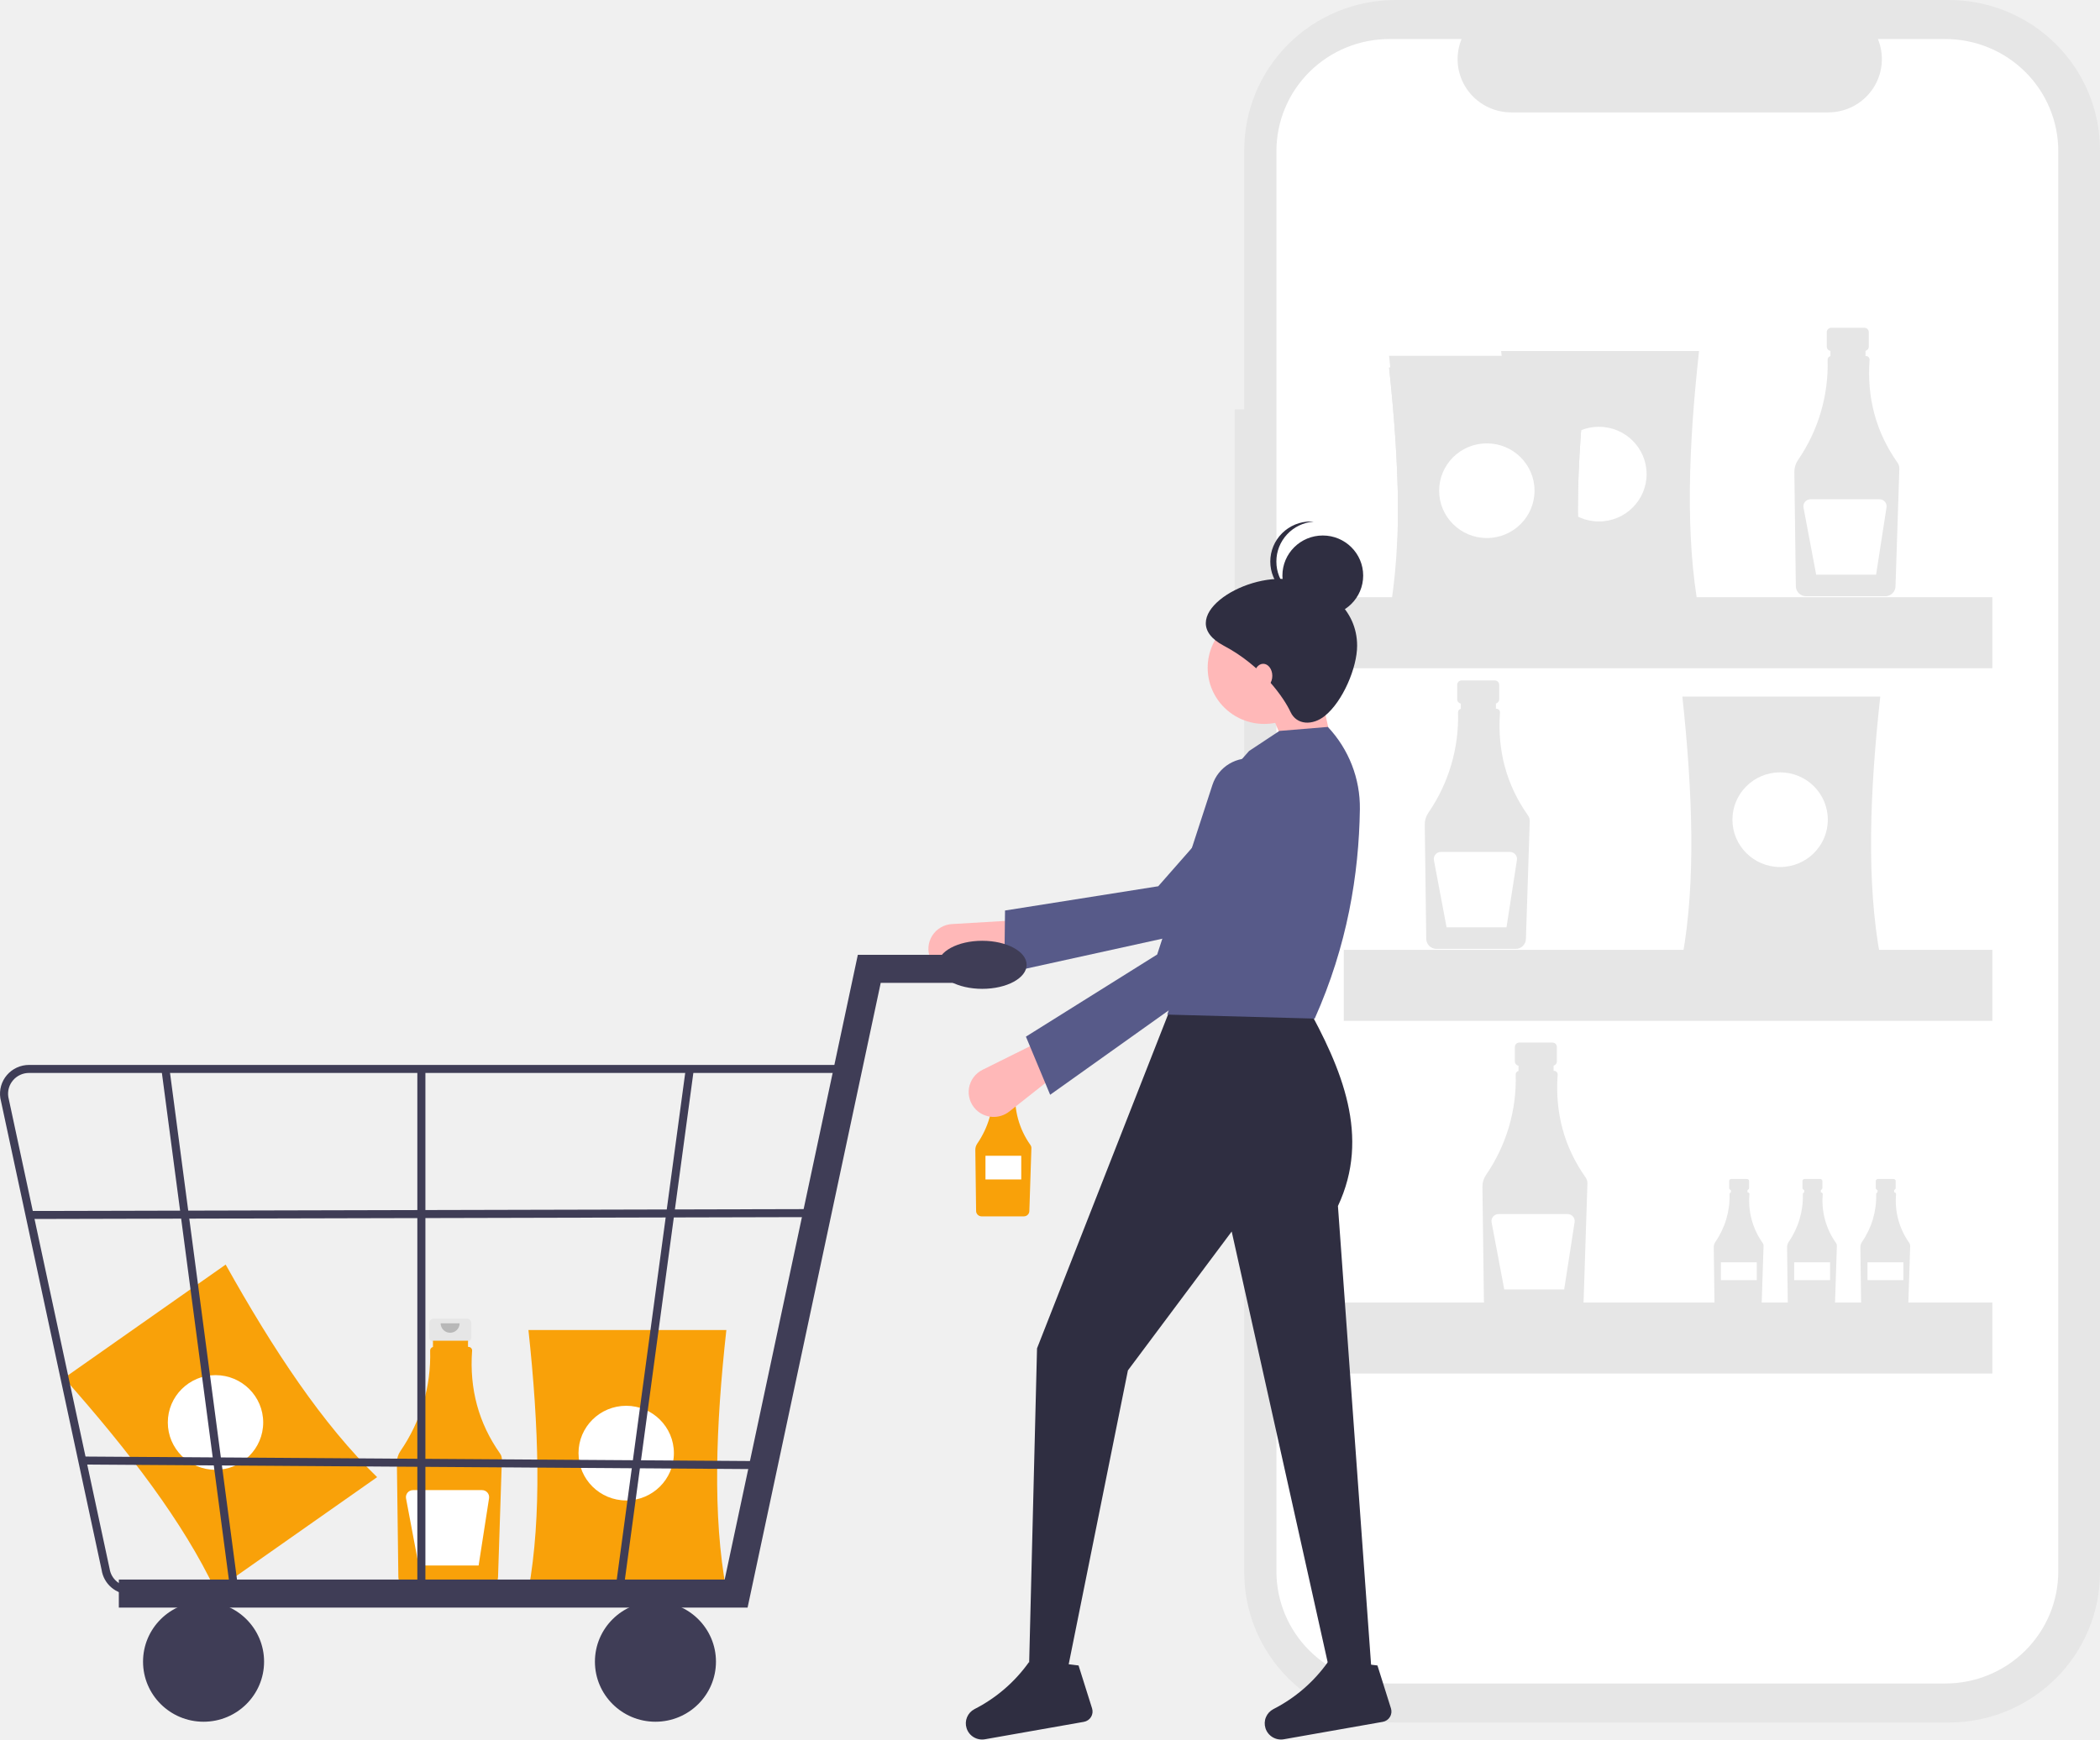
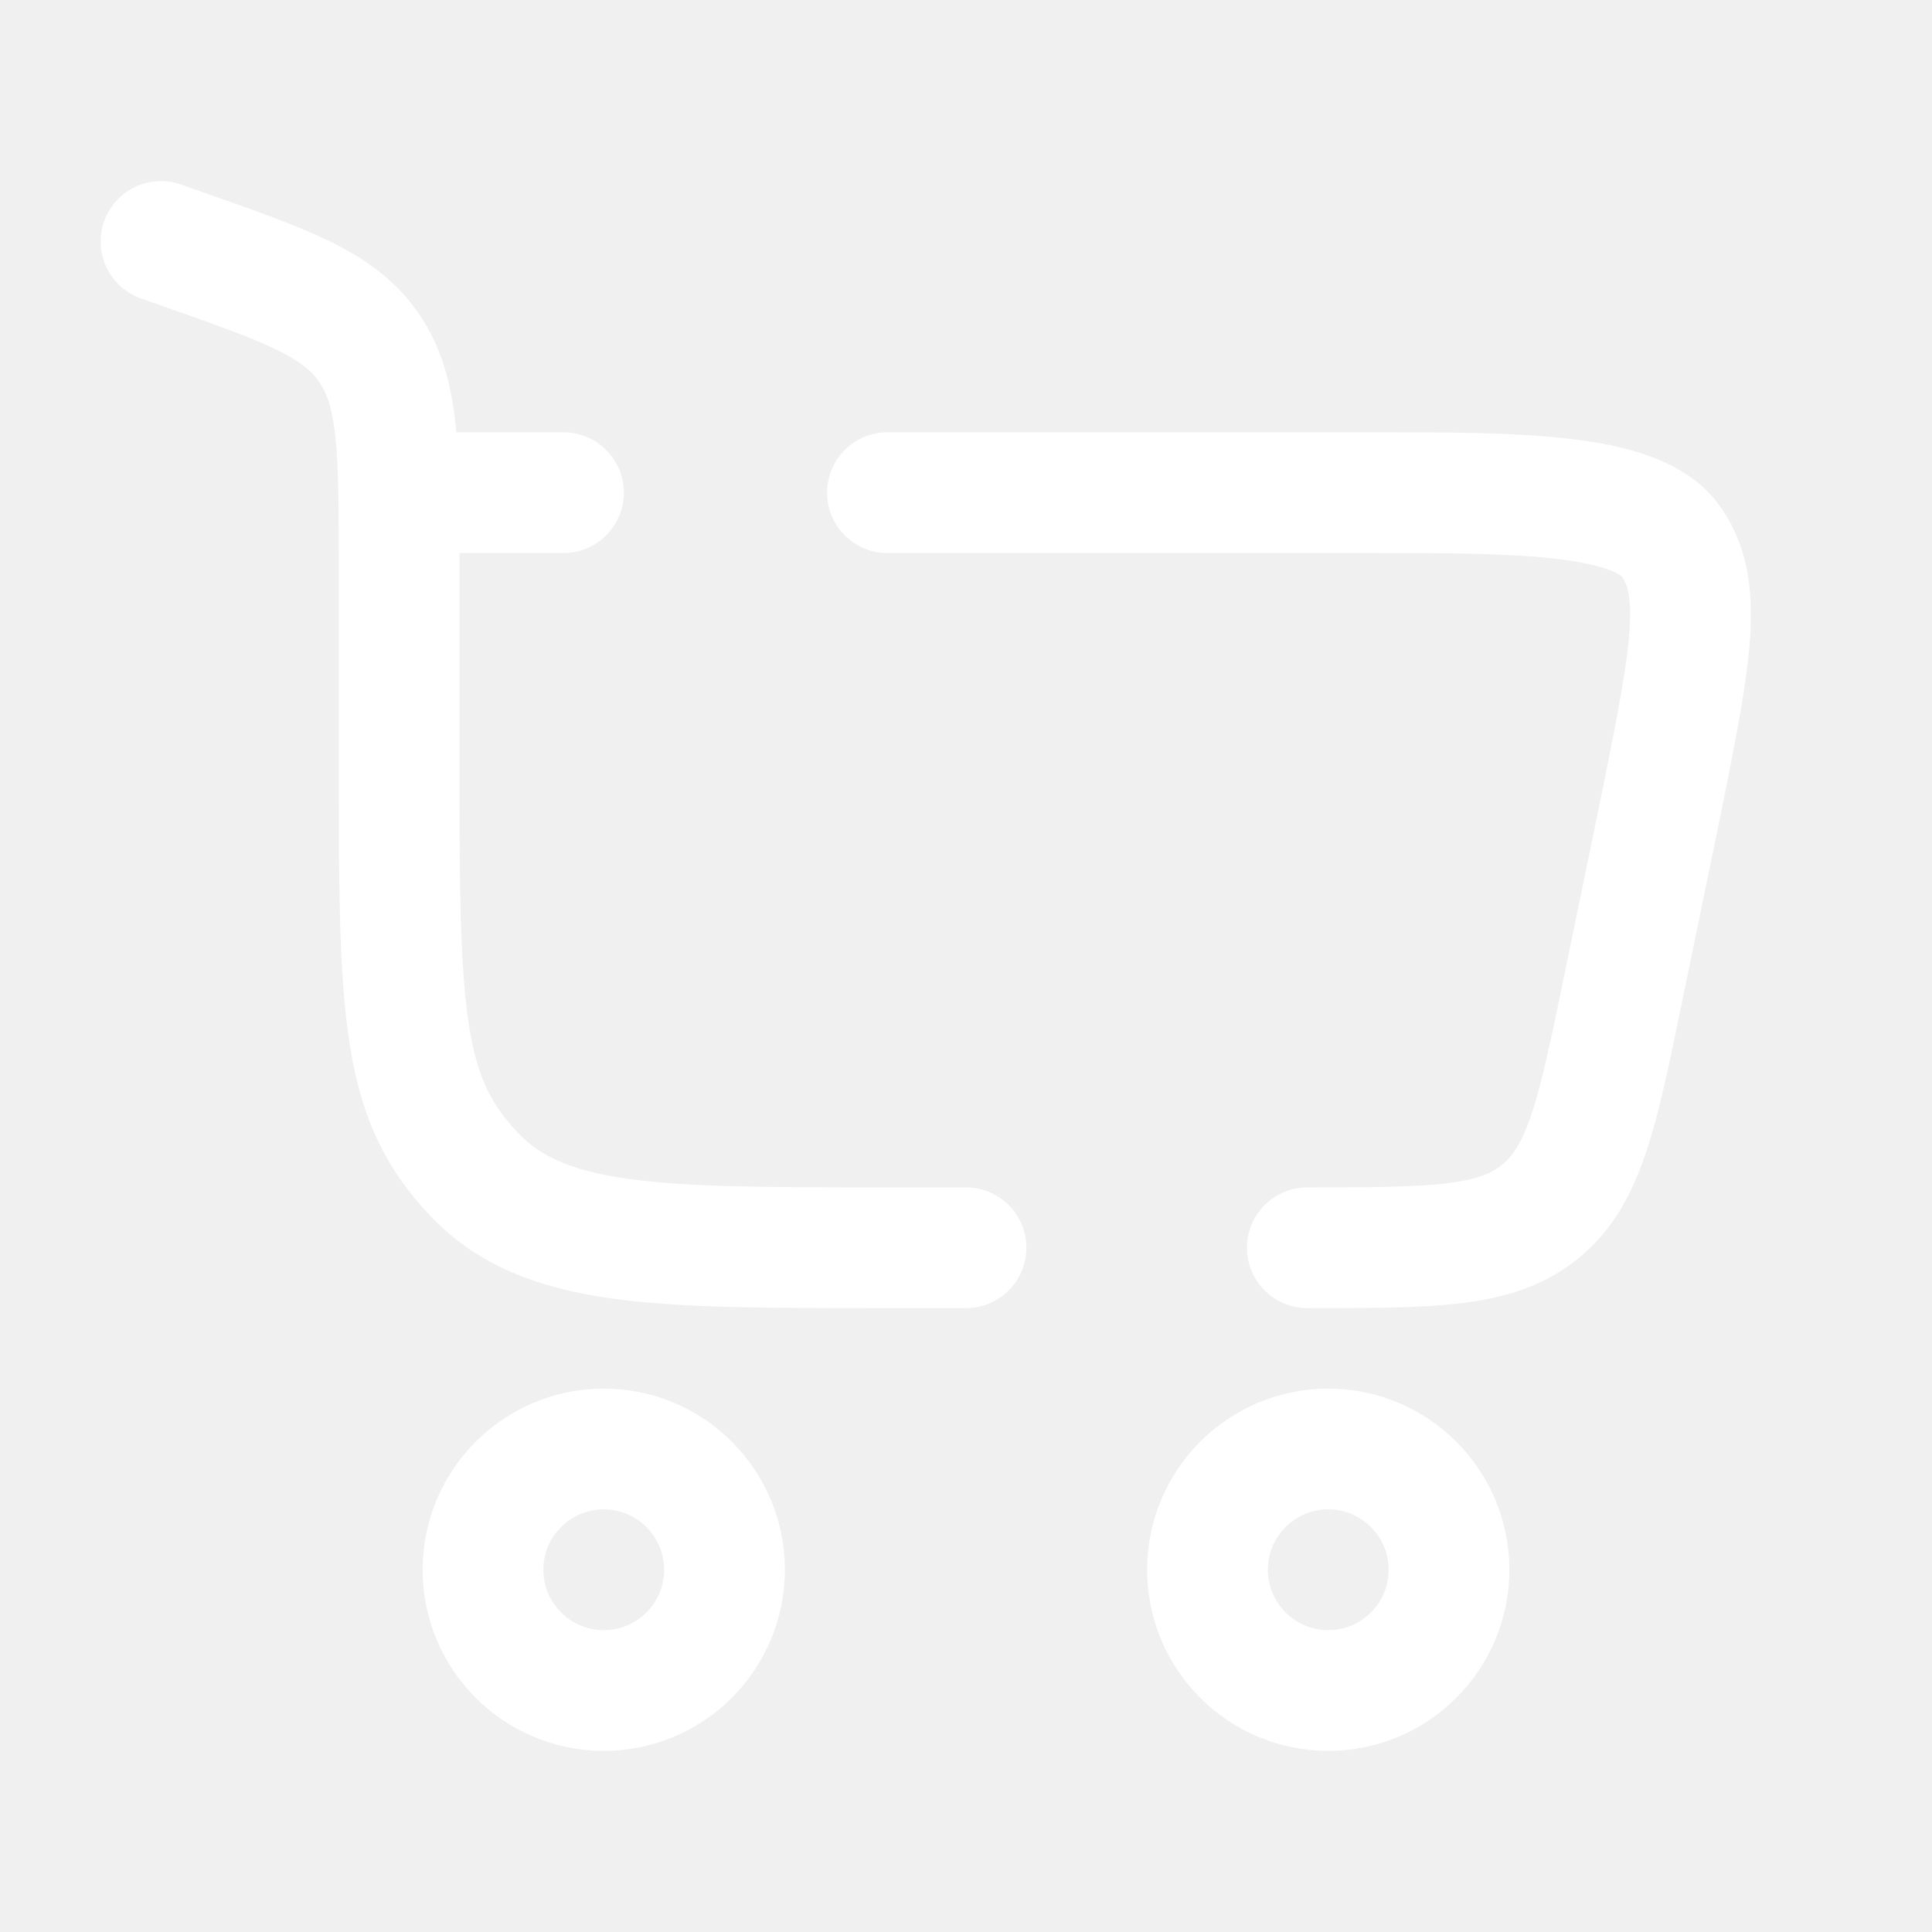
- <svg xmlns="http://www.w3.org/2000/svg" width="245" height="203" viewBox="0 0 245 203" fill="none">
-   <g clip-path="url(#clip0)">
-     <path d="M144.049 47.769H145.161V17.512C145.161 15.212 145.618 12.935 146.504 10.81C147.39 8.686 148.689 6.755 150.327 5.129C151.965 3.503 153.909 2.213 156.049 1.333C158.189 0.453 160.483 -7.1947e-06 162.799 0H227.362C229.679 -7.1947e-06 231.972 0.453 234.112 1.333C236.252 2.213 238.196 3.503 239.834 5.129C241.472 6.755 242.771 8.686 243.657 10.81C244.544 12.935 245 15.212 245 17.512V183.505C245 185.804 244.544 188.082 243.657 190.206C242.771 192.331 241.472 194.261 239.834 195.888C238.196 197.514 236.252 198.804 234.112 199.684C231.972 200.564 229.679 201.017 227.362 201.017H162.799C160.483 201.017 158.189 200.564 156.049 199.684C153.909 198.804 151.965 197.514 150.327 195.888C148.689 194.261 147.39 192.331 146.504 190.206C145.618 188.082 145.161 185.804 145.161 183.505V69.307H144.049V47.769Z" fill="#E6E6E6" />
-     <path d="M162.087 4.556H170.515C170.127 5.499 169.98 6.523 170.084 7.537C170.189 8.55 170.543 9.523 171.115 10.368C171.688 11.214 172.461 11.907 173.367 12.386C174.272 12.865 175.283 13.116 176.309 13.116H213.296C214.323 13.116 215.333 12.865 216.239 12.386C217.144 11.907 217.917 11.214 218.49 10.368C219.062 9.523 219.416 8.55 219.521 7.537C219.626 6.523 219.478 5.499 219.09 4.556H226.962C228.691 4.556 230.404 4.894 232.002 5.551C233.6 6.209 235.052 7.172 236.275 8.386C237.499 9.601 238.469 11.042 239.131 12.629C239.793 14.216 240.133 15.916 240.133 17.634V183.383C240.133 185.1 239.793 186.801 239.131 188.387C238.469 189.974 237.499 191.416 236.275 192.63C235.052 193.845 233.6 194.808 232.002 195.465C230.404 196.122 228.691 196.461 226.962 196.461H162.087C160.358 196.461 158.645 196.122 157.047 195.465C155.449 194.808 153.997 193.845 152.774 192.63C151.551 191.416 150.58 189.974 149.918 188.387C149.256 186.801 148.916 185.1 148.916 183.383V17.634C148.916 15.916 149.256 14.216 149.918 12.629C150.58 11.042 151.551 9.601 152.774 8.386C153.997 7.172 155.449 6.209 157.047 5.551C158.645 4.894 160.358 4.556 162.087 4.556V4.556Z" fill="white" />
-     <path d="M213.638 38.251H217.511C217.647 38.251 217.778 38.305 217.874 38.4C217.971 38.496 218.025 38.626 218.025 38.761V40.449C218.025 40.584 217.971 40.714 217.874 40.809C217.778 40.905 217.647 40.959 217.511 40.959H216.869V43.488H214.28V40.959H213.638C213.501 40.959 213.371 40.905 213.275 40.809C213.178 40.714 213.124 40.584 213.124 40.449V38.761C213.124 38.626 213.178 38.496 213.275 38.4C213.371 38.305 213.501 38.251 213.638 38.251V38.251Z" fill="#E6E6E6" />
-     <path d="M209.758 53.7C212.13 50.254 213.343 46.15 213.222 41.978C213.22 41.881 213.252 41.787 213.311 41.711C213.371 41.636 213.456 41.583 213.55 41.561V40.832H217.641V41.551H217.697C217.809 41.551 217.916 41.596 217.994 41.674C218.073 41.752 218.117 41.858 218.117 41.969C218.117 41.979 218.116 41.989 218.116 41.999C217.793 46.459 218.882 50.46 221.38 53.999C221.524 54.203 221.598 54.447 221.59 54.696L221.142 68.434C221.132 68.74 221.002 69.031 220.781 69.245C220.56 69.458 220.264 69.579 219.955 69.582H210.702C210.39 69.579 210.091 69.456 209.869 69.237C209.647 69.019 209.519 68.724 209.514 68.413L209.341 55.075C209.336 54.585 209.482 54.106 209.758 53.7Z" fill="#E6E6E6" />
-     <path d="M211.223 58.264H219.277C219.396 58.264 219.514 58.289 219.622 58.339C219.73 58.388 219.827 58.46 219.904 58.55C219.982 58.64 220.039 58.745 220.072 58.859C220.104 58.973 220.112 59.093 220.094 59.209L218.877 67.064H211.888L210.41 59.236C210.388 59.117 210.392 58.995 210.422 58.879C210.453 58.762 210.509 58.653 210.586 58.56C210.664 58.468 210.761 58.393 210.871 58.342C210.981 58.29 211.101 58.264 211.223 58.264V58.264Z" fill="white" />
-     <path d="M170.519 79.406H174.392C174.528 79.406 174.659 79.46 174.755 79.555C174.852 79.651 174.906 79.781 174.906 79.916V81.604C174.906 81.739 174.852 81.869 174.755 81.964C174.659 82.06 174.528 82.114 174.392 82.114H173.75V84.643H171.161V82.114H170.519C170.383 82.114 170.252 82.06 170.156 81.964C170.059 81.869 170.005 81.739 170.005 81.604V79.916C170.005 79.781 170.059 79.651 170.156 79.555C170.252 79.46 170.383 79.406 170.519 79.406Z" fill="#E6E6E6" />
-     <path d="M166.639 94.855C169.011 91.408 170.224 87.305 170.104 83.132C170.101 83.036 170.133 82.942 170.193 82.866C170.252 82.79 170.337 82.737 170.431 82.716V81.987H174.522V82.706H174.579C174.634 82.706 174.688 82.717 174.739 82.738C174.79 82.759 174.836 82.79 174.875 82.828C174.914 82.867 174.945 82.913 174.966 82.964C174.987 83.014 174.998 83.068 174.998 83.123C174.998 83.133 174.997 83.143 174.997 83.153C174.674 87.614 175.763 91.614 178.262 95.154C178.405 95.357 178.479 95.602 178.471 95.85L178.024 109.588C178.013 109.895 177.883 110.185 177.662 110.399C177.441 110.613 177.145 110.734 176.836 110.736H167.583C167.271 110.734 166.972 110.61 166.75 110.392C166.528 110.174 166.4 109.878 166.395 109.568L166.222 96.229C166.217 95.74 166.363 95.26 166.639 94.855V94.855Z" fill="#E6E6E6" />
-     <path d="M168.104 99.418H176.158C176.277 99.418 176.395 99.444 176.503 99.493C176.612 99.543 176.708 99.615 176.785 99.705C176.863 99.794 176.92 99.9 176.953 100.014C176.986 100.128 176.993 100.247 176.975 100.364L175.758 108.219H168.769L167.291 100.391C167.269 100.272 167.273 100.15 167.303 100.033C167.334 99.916 167.39 99.808 167.468 99.715C167.545 99.622 167.642 99.547 167.752 99.496C167.862 99.445 167.982 99.418 168.104 99.418H168.104Z" fill="white" />
-     <path d="M219.083 137.586H220.921C220.985 137.586 221.047 137.612 221.093 137.657C221.139 137.703 221.164 137.764 221.164 137.828V138.629C221.164 138.693 221.139 138.755 221.093 138.8C221.047 138.845 220.985 138.871 220.921 138.871H220.616V140.071H219.388V138.871H219.083C219.019 138.871 218.957 138.845 218.911 138.8C218.865 138.755 218.84 138.693 218.84 138.629V137.828C218.84 137.764 218.865 137.703 218.911 137.657C218.957 137.612 219.019 137.586 219.083 137.586Z" fill="#E6E6E6" />
-     <path d="M217.243 144.915C218.368 143.28 218.943 141.333 218.886 139.354C218.885 139.308 218.9 139.264 218.928 139.228C218.957 139.192 218.997 139.167 219.042 139.157V138.811H220.982V139.152H221.009C221.035 139.152 221.061 139.157 221.085 139.167C221.109 139.177 221.131 139.191 221.15 139.21C221.168 139.228 221.183 139.25 221.193 139.274C221.203 139.298 221.208 139.324 221.208 139.35C221.208 139.354 221.208 139.359 221.207 139.364C221.028 141.384 221.577 143.401 222.756 145.056C222.824 145.153 222.859 145.269 222.855 145.387L222.643 151.903C222.638 152.049 222.576 152.186 222.472 152.288C222.367 152.389 222.226 152.447 222.08 152.448H217.691C217.542 152.447 217.401 152.388 217.295 152.285C217.19 152.181 217.13 152.041 217.127 151.894L217.045 145.567C217.043 145.334 217.112 145.107 217.243 144.915V144.915Z" fill="#E6E6E6" />
-     <path d="M217.875 147.31H222.062V149.389H217.875V147.31Z" fill="white" />
-     <path d="M210.53 137.586H212.368C212.432 137.586 212.494 137.612 212.54 137.657C212.586 137.703 212.611 137.764 212.611 137.828V138.629C212.611 138.693 212.586 138.755 212.54 138.8C212.494 138.845 212.432 138.871 212.368 138.871H212.063V140.071H210.835V138.871H210.53C210.466 138.871 210.404 138.845 210.358 138.8C210.312 138.755 210.287 138.693 210.287 138.629V137.828C210.287 137.764 210.312 137.703 210.358 137.657C210.404 137.612 210.466 137.586 210.53 137.586Z" fill="#E6E6E6" />
-     <path d="M208.69 144.915C209.815 143.28 210.39 141.333 210.333 139.354C210.332 139.308 210.347 139.264 210.376 139.228C210.404 139.192 210.444 139.167 210.489 139.157V138.811H212.429V139.152H212.456C212.482 139.152 212.508 139.157 212.532 139.167C212.556 139.177 212.578 139.191 212.597 139.21C212.615 139.228 212.63 139.25 212.64 139.274C212.65 139.298 212.655 139.324 212.655 139.35C212.655 139.354 212.655 139.359 212.654 139.364C212.475 141.384 213.024 143.401 214.203 145.056C214.271 145.153 214.306 145.269 214.302 145.387L214.09 151.903C214.085 152.049 214.024 152.186 213.919 152.288C213.814 152.389 213.673 152.447 213.527 152.448H209.138C208.99 152.447 208.848 152.388 208.742 152.285C208.637 152.181 208.577 152.041 208.574 151.894L208.492 145.567C208.49 145.334 208.559 145.107 208.69 144.915Z" fill="#E6E6E6" />
-     <path d="M209.322 147.31H213.51V149.389H209.322V147.31Z" fill="white" />
-     <path d="M201.977 137.586H203.815C203.879 137.586 203.941 137.612 203.987 137.657C204.033 137.703 204.058 137.764 204.058 137.828V138.629C204.058 138.693 204.033 138.755 203.987 138.8C203.941 138.845 203.879 138.871 203.815 138.871H203.51V140.071H202.282V138.871H201.977C201.913 138.871 201.851 138.845 201.805 138.8C201.759 138.755 201.734 138.693 201.734 138.629V137.828C201.734 137.764 201.759 137.703 201.805 137.657C201.851 137.612 201.913 137.586 201.977 137.586Z" fill="#E6E6E6" />
-     <path d="M200.137 144.915C201.262 143.28 201.838 141.333 201.78 139.354C201.779 139.308 201.794 139.264 201.823 139.228C201.851 139.192 201.891 139.167 201.936 139.157V138.811H203.876V139.152H203.903C203.929 139.152 203.955 139.157 203.979 139.167C204.003 139.177 204.025 139.191 204.044 139.21C204.062 139.228 204.077 139.25 204.087 139.274C204.097 139.298 204.102 139.324 204.102 139.35C204.102 139.354 204.102 139.359 204.101 139.364C203.922 141.384 204.471 143.401 205.65 145.056C205.718 145.153 205.753 145.269 205.749 145.387L205.537 151.903C205.532 152.049 205.471 152.186 205.366 152.288C205.261 152.389 205.12 152.447 204.974 152.448H200.585C200.437 152.447 200.295 152.388 200.19 152.285C200.084 152.181 200.024 152.041 200.021 151.894L199.939 145.567C199.937 145.334 200.006 145.107 200.137 144.915Z" fill="#E6E6E6" />
-     <path d="M200.769 147.31H204.957V149.389H200.769V147.31Z" fill="white" />
-     <path d="M177.248 121.665H181.121C181.189 121.665 181.255 121.679 181.318 121.704C181.38 121.73 181.437 121.767 181.484 121.815C181.532 121.862 181.57 121.918 181.596 121.98C181.621 122.042 181.635 122.108 181.635 122.175V123.863C181.635 123.999 181.581 124.128 181.484 124.224C181.388 124.319 181.257 124.373 181.121 124.373H180.479V126.902H177.89V124.373H177.248C177.112 124.373 176.981 124.319 176.885 124.224C176.788 124.128 176.734 123.999 176.734 123.863V122.175C176.734 122.108 176.748 122.042 176.773 121.98C176.799 121.918 176.837 121.862 176.885 121.815C176.932 121.767 176.989 121.73 177.051 121.704C177.114 121.679 177.18 121.665 177.248 121.665V121.665Z" fill="#E6E6E6" />
-     <path d="M173.368 137.114C175.74 133.668 176.953 129.564 176.833 125.392C176.83 125.295 176.862 125.201 176.922 125.125C176.981 125.05 177.066 124.997 177.16 124.975V124.246H181.251V124.965H181.308C181.363 124.965 181.417 124.976 181.468 124.997C181.519 125.018 181.565 125.049 181.604 125.088C181.643 125.127 181.674 125.173 181.695 125.223C181.716 125.274 181.727 125.328 181.727 125.383C181.727 125.393 181.727 125.403 181.726 125.413C181.403 129.874 182.492 133.874 184.991 137.413C185.134 137.617 185.208 137.861 185.2 138.11L184.753 151.848C184.742 152.154 184.612 152.445 184.391 152.659C184.17 152.872 183.874 152.993 183.565 152.996H174.312C174 152.993 173.701 152.87 173.479 152.651C173.257 152.433 173.13 152.138 173.124 151.828L172.951 138.489C172.946 137.999 173.092 137.52 173.368 137.114Z" fill="#E6E6E6" />
-     <path d="M174.833 141.678H182.887C183.006 141.678 183.124 141.703 183.232 141.753C183.341 141.802 183.437 141.874 183.514 141.964C183.592 142.054 183.649 142.16 183.682 142.273C183.715 142.387 183.722 142.507 183.704 142.624L182.487 150.478H175.498L174.02 142.65C173.998 142.532 174.002 142.41 174.032 142.293C174.063 142.176 174.119 142.067 174.197 141.975C174.274 141.882 174.371 141.807 174.481 141.756C174.591 141.704 174.711 141.678 174.833 141.678V141.678Z" fill="white" />
-     <path d="M175.133 71.35H198.223C196.608 62.684 196.98 52.221 198.223 40.967H175.133C176.343 52.221 176.705 62.684 175.133 71.35Z" fill="#E6E6E6" />
-     <path d="M186.539 60.854C183.466 60.854 180.975 58.381 180.975 55.33C180.975 52.279 183.466 49.806 186.539 49.806C189.612 49.806 192.103 52.279 192.103 55.33C192.103 58.381 189.612 60.854 186.539 60.854Z" fill="white" />
-     <path d="M196.275 111.676H219.365C217.751 103.011 218.122 92.547 219.365 81.293H196.275C197.485 92.547 197.847 103.011 196.275 111.676Z" fill="#E6E6E6" />
-     <path d="M207.681 101.18C204.608 101.18 202.117 98.707 202.117 95.656C202.117 92.605 204.608 90.132 207.681 90.132C210.754 90.132 213.245 92.605 213.245 95.656C213.245 98.707 210.754 101.18 207.681 101.18Z" fill="white" />
-     <path d="M162.058 73.284H185.148C183.534 64.618 183.905 54.154 185.148 42.901H162.058C163.268 54.154 163.63 64.618 162.058 73.284Z" fill="#E6E6E6" />
-     <path d="M173.464 62.788C170.391 62.788 167.9 60.315 167.9 57.264C167.9 54.213 170.391 51.74 173.464 51.74C176.537 51.74 179.028 54.213 179.028 57.264C179.028 60.315 176.537 62.788 173.464 62.788Z" fill="white" />
-     <path d="M162.058 71.903H185.148C183.534 63.237 183.905 52.773 185.148 41.52H162.058C163.268 52.773 163.63 63.237 162.058 71.903Z" fill="#E6E6E6" />
-     <path d="M173.464 61.407C170.391 61.407 167.9 58.933 167.9 55.883C167.9 52.832 170.391 50.358 173.464 50.358C176.537 50.358 179.028 52.832 179.028 55.883C179.028 58.933 176.537 61.407 173.464 61.407Z" fill="white" />
-     <path d="M162.058 73.284H185.148C183.534 64.618 183.905 54.154 185.148 42.901H162.058C163.268 54.154 163.63 64.618 162.058 73.284Z" fill="#E6E6E6" />
-     <path d="M173.464 62.788C170.391 62.788 167.9 60.315 167.9 57.264C167.9 54.213 170.391 51.74 173.464 51.74C176.537 51.74 179.028 54.213 179.028 57.264C179.028 60.315 176.537 62.788 173.464 62.788Z" fill="white" />
-     <path d="M156.773 69.693H232.44V77.979H156.773V69.693Z" fill="#E6E6E6" />
-     <path d="M156.773 110.848H232.44V119.134H156.773V110.848Z" fill="#E6E6E6" />
-     <path d="M156.773 152.002H232.44V160.288H156.773V152.002Z" fill="#E6E6E6" />
-     <path d="M25.147 185.619L43.998 172.381C37.64 166.231 31.858 157.475 26.328 147.575L7.477 160.814C15.009 169.307 21.39 177.643 25.147 185.619Z" fill="#F9A109" />
-     <path d="M25.142 171.525C22.069 171.525 19.578 169.051 19.578 166.001C19.578 162.95 22.069 160.476 25.142 160.476C28.215 160.476 30.706 162.95 30.706 166.001C30.706 169.051 28.215 171.525 25.142 171.525Z" fill="white" />
-     <path d="M116.082 125.21H118.151C118.224 125.21 118.294 125.239 118.345 125.29C118.397 125.341 118.425 125.411 118.425 125.483V126.385C118.425 126.42 118.418 126.456 118.405 126.489C118.391 126.522 118.371 126.552 118.345 126.577C118.32 126.602 118.289 126.623 118.256 126.636C118.223 126.65 118.187 126.657 118.151 126.657H117.808V128.008H116.425V126.657H116.082C116.009 126.657 115.939 126.628 115.888 126.577C115.836 126.526 115.807 126.457 115.807 126.385V125.483C115.807 125.411 115.836 125.341 115.888 125.29C115.939 125.239 116.009 125.21 116.082 125.21V125.21Z" fill="#E6E6E6" />
-     <path d="M114.009 133.463C115.277 131.622 115.924 129.43 115.86 127.201C115.859 127.15 115.876 127.099 115.908 127.059C115.94 127.018 115.985 126.99 116.035 126.979V126.589H118.221V126.973H118.251C118.28 126.973 118.309 126.979 118.337 126.99C118.364 127.002 118.388 127.018 118.409 127.039C118.43 127.059 118.446 127.084 118.458 127.111C118.469 127.138 118.475 127.167 118.475 127.196C118.475 127.202 118.474 127.207 118.474 127.212C118.272 129.487 118.89 131.759 120.218 133.623C120.295 133.732 120.334 133.862 120.33 133.995L120.091 141.334C120.085 141.498 120.016 141.653 119.898 141.767C119.78 141.882 119.622 141.946 119.457 141.948H114.514C114.347 141.946 114.187 141.88 114.068 141.764C113.95 141.647 113.882 141.489 113.879 141.324L113.787 134.198C113.784 133.936 113.862 133.68 114.009 133.463V133.463Z" fill="#F9A109" />
-     <path opacity="0.2" d="M116.513 125.504C116.513 125.66 116.576 125.809 116.687 125.92C116.798 126.03 116.948 126.092 117.105 126.092C117.262 126.092 117.413 126.03 117.524 125.92C117.635 125.809 117.697 125.66 117.697 125.504" fill="black" />
-     <path d="M114.972 134.877H119.145V137.64H114.972V134.877Z" fill="white" />
-     <path d="M50.6 153.881H54.473C54.609 153.881 54.74 153.935 54.836 154.031C54.932 154.126 54.987 154.256 54.987 154.391V156.079C54.987 156.215 54.932 156.344 54.836 156.44C54.74 156.536 54.609 156.589 54.473 156.589H53.831V159.119H51.242V156.589H50.6C50.463 156.589 50.333 156.536 50.236 156.44C50.14 156.344 50.086 156.215 50.086 156.079V154.391C50.086 154.256 50.14 154.126 50.236 154.031C50.333 153.935 50.463 153.881 50.6 153.881V153.881Z" fill="#E6E6E6" />
-     <path d="M46.72 169.331C49.092 165.884 50.305 161.781 50.184 157.608C50.182 157.512 50.214 157.417 50.273 157.342C50.333 157.266 50.417 157.213 50.512 157.192V156.462H54.603V157.182H54.659C54.715 157.182 54.769 157.192 54.82 157.213C54.871 157.234 54.917 157.265 54.956 157.304C54.995 157.343 55.026 157.389 55.047 157.439C55.068 157.49 55.079 157.544 55.079 157.599C55.079 157.609 55.078 157.619 55.078 157.629C54.755 162.09 55.843 166.09 58.342 169.63C58.486 169.833 58.56 170.077 58.552 170.326L58.104 184.064C58.094 184.37 57.964 184.661 57.743 184.875C57.522 185.089 57.226 185.209 56.917 185.212H47.664C47.352 185.209 47.053 185.086 46.831 184.868C46.609 184.649 46.481 184.354 46.475 184.044L46.303 170.705C46.298 170.215 46.443 169.736 46.72 169.331V169.331Z" fill="#F9A109" />
-     <path opacity="0.2" d="M51.407 154.431C51.407 154.723 51.524 155.003 51.732 155.209C51.939 155.416 52.221 155.531 52.515 155.531C52.809 155.531 53.091 155.416 53.298 155.209C53.506 155.003 53.623 154.723 53.623 154.431" fill="black" />
-     <path d="M48.184 173.894H56.239C56.358 173.894 56.476 173.919 56.584 173.969C56.692 174.018 56.788 174.09 56.866 174.18C56.944 174.27 57.001 174.376 57.034 174.489C57.066 174.603 57.074 174.723 57.056 174.84L55.839 182.694H48.85L47.372 174.866C47.349 174.748 47.354 174.626 47.384 174.509C47.415 174.392 47.471 174.283 47.548 174.191C47.626 174.098 47.723 174.023 47.833 173.972C47.943 173.92 48.063 173.894 48.184 173.894V173.894Z" fill="white" />
-     <path d="M61.651 185.597H84.741C83.126 176.932 83.498 166.468 84.741 155.215H61.651C62.861 166.468 63.222 176.932 61.651 185.597Z" fill="#F9A109" />
-     <path d="M73.057 175.101C69.984 175.101 67.493 172.628 67.493 169.577C67.493 166.526 69.984 164.053 73.057 164.053C76.129 164.053 78.621 166.526 78.621 169.577C78.621 172.628 76.129 175.101 73.057 175.101Z" fill="white" />
-     <path d="M156.093 89.979L150.909 89.511L147.611 81.557L153.501 78.282L156.093 89.979Z" fill="#FFB8B8" />
-     <path d="M108.523 111.814C108.35 111.387 108.283 110.926 108.325 110.468C108.368 110.01 108.519 109.568 108.767 109.18C109.015 108.792 109.352 108.467 109.751 108.234C110.15 108 110.599 107.864 111.061 107.837L119.109 107.361L120.294 111.273L112.009 113.532C111.317 113.721 110.579 113.65 109.936 113.333C109.293 113.016 108.79 112.475 108.523 111.814V111.814Z" fill="#FFB8B8" />
-     <path d="M117.164 113.598L117.253 106.256L135.129 103.424L148.901 87.742C149.618 86.926 150.608 86.396 151.688 86.249C152.768 86.103 153.865 86.35 154.776 86.945C155.328 87.305 155.793 87.781 156.138 88.339C156.484 88.897 156.702 89.525 156.777 90.176C156.852 90.827 156.782 91.486 156.572 92.108C156.362 92.729 156.017 93.297 155.561 93.772L144.2 107.654L117.164 113.598Z" fill="#575A89" />
-     <path d="M160.098 196.184H155.386L143.698 143.716L131.589 159.925L124.521 195.014H120.045L120.987 157.351L136.773 117.115H152.323C156.573 124.751 159.906 132.622 156.093 140.742L160.098 196.184Z" fill="#2F2E41" />
-     <path d="M127.41 199.371C127.462 199.536 127.478 199.711 127.457 199.883C127.435 200.055 127.378 200.221 127.287 200.369C127.196 200.517 127.075 200.645 126.93 200.743C126.786 200.84 126.623 200.907 126.451 200.937L114.92 202.969C114.464 203.052 113.994 202.966 113.598 202.728C113.201 202.49 112.906 202.117 112.768 201.678V201.678C112.633 201.258 112.652 200.805 112.821 200.398C112.989 199.991 113.297 199.656 113.69 199.452C116.225 198.159 118.407 196.276 120.049 193.963C121.316 195.134 122.733 195.024 124.237 194.161L125.832 194.359L127.41 199.371Z" fill="#2F2E41" />
-     <path d="M162.28 199.371C162.332 199.536 162.348 199.711 162.327 199.883C162.306 200.055 162.248 200.221 162.157 200.369C162.066 200.517 161.945 200.645 161.801 200.743C161.657 200.84 161.493 200.907 161.321 200.937L149.79 202.969C149.335 203.052 148.864 202.966 148.468 202.728C148.071 202.49 147.776 202.117 147.638 201.678V201.678C147.504 201.258 147.522 200.805 147.691 200.398C147.86 199.991 148.167 199.656 148.56 199.452C151.096 198.159 153.278 196.276 154.919 193.963C156.187 195.134 157.603 195.024 159.107 194.161L160.703 194.359L162.28 199.371Z" fill="#2F2E41" />
-     <path d="M147.493 84.481C143.85 84.481 140.896 81.549 140.896 77.931C140.896 74.314 143.85 71.381 147.493 71.381C151.137 71.381 154.09 74.314 154.09 77.931C154.09 81.549 151.137 84.481 147.493 84.481Z" fill="#FFB8B8" />
-     <path d="M153.383 118.869L136.184 118.402L141.235 102.617C138.096 97.621 141.255 92.63 145.726 87.639L149.26 85.3L154.915 84.832C157.363 87.433 158.703 90.874 158.653 94.434C158.541 102.057 157.182 110.355 153.383 118.869Z" fill="#575A89" />
-     <path d="M113.867 129.494C113.539 129.169 113.294 128.771 113.152 128.334C113.009 127.896 112.974 127.431 113.048 126.977C113.122 126.523 113.304 126.094 113.578 125.723C113.852 125.353 114.211 125.052 114.625 124.846L121.836 121.265L124.475 124.399L117.753 129.712C117.192 130.156 116.485 130.379 115.768 130.339C115.051 130.299 114.374 129.998 113.867 129.494V129.494Z" fill="#FFB8B8" />
-     <path d="M122.519 127.759L119.691 120.975L135.004 111.389L141.452 91.592C141.788 90.562 142.488 89.688 143.423 89.131C144.358 88.574 145.464 88.373 146.537 88.564V88.564C147.187 88.68 147.803 88.936 148.342 89.314C148.882 89.692 149.33 90.183 149.657 90.753C149.984 91.322 150.181 91.956 150.234 92.609C150.287 93.263 150.195 93.92 149.964 94.534L145.019 111.735L122.519 127.759Z" fill="#575A89" />
-     <path d="M158.331 75.358C158.331 77.907 156.664 81.854 154.561 83.546C153.147 84.684 151.277 84.636 150.556 83.078C149.817 81.479 147.267 77.722 142.781 75.358C136.8 72.207 144.902 66.816 150.556 67.638C154.805 68.256 158.331 71.094 158.331 75.358Z" fill="#2F2E41" />
-     <path d="M154.326 71.849C151.723 71.849 149.614 69.754 149.614 67.17C149.614 64.586 151.723 62.492 154.326 62.492C156.928 62.492 159.038 64.586 159.038 67.17C159.038 69.754 156.928 71.849 154.326 71.849Z" fill="#2F2E41" />
-     <path d="M148.907 65.533C148.907 64.353 149.357 63.218 150.165 62.353C150.973 61.489 152.081 60.96 153.266 60.872C153.148 60.863 153.031 60.854 152.912 60.854C151.662 60.854 150.464 61.347 149.58 62.225C148.696 63.102 148.2 64.292 148.2 65.533C148.2 66.774 148.696 67.964 149.58 68.841C150.464 69.719 151.662 70.212 152.912 70.212C153.031 70.212 153.148 70.203 153.266 70.194C152.081 70.106 150.973 69.577 150.165 68.713C149.357 67.848 148.907 66.713 148.907 65.533Z" fill="#2F2E41" />
-     <path d="M147.375 80.271C146.79 80.271 146.315 79.642 146.315 78.867C146.315 78.092 146.79 77.463 147.375 77.463C147.961 77.463 148.436 78.092 148.436 78.867C148.436 79.642 147.961 80.271 147.375 80.271Z" fill="#FFB8B8" />
-     <path d="M13.864 187.604H87.218L102.752 114.696H116.008V111.424H100.081L84.547 184.332H13.864V187.604Z" fill="#3F3D56" />
-     <path d="M76.468 200.924C72.569 200.924 69.408 197.785 69.408 193.913C69.408 190.041 72.569 186.903 76.468 186.903C80.368 186.903 83.529 190.041 83.529 193.913C83.529 197.785 80.368 200.924 76.468 200.924Z" fill="#3F3D56" />
-     <path d="M23.749 200.924C19.849 200.924 16.688 197.785 16.688 193.913C16.688 190.041 19.849 186.903 23.749 186.903C27.648 186.903 30.809 190.041 30.809 193.913C30.809 197.785 27.648 200.924 23.749 200.924Z" fill="#3F3D56" />
-     <path d="M15.201 186.063H86.571L99.163 124.276H3.384C2.895 124.277 2.412 124.382 1.968 124.585C1.524 124.788 1.13 125.084 0.812 125.453C0.495 125.821 0.261 126.254 0.128 126.721C-0.005 127.188 -0.035 127.678 0.041 128.157L11.859 183.225C11.981 184.018 12.385 184.74 12.999 185.261C13.612 185.782 14.394 186.067 15.201 186.063V186.063ZM85.796 185.129H15.201C14.618 185.131 14.054 184.925 13.612 184.549C13.169 184.173 12.877 183.652 12.789 183.08L0.971 128.012C0.917 127.666 0.938 127.313 1.034 126.975C1.13 126.638 1.299 126.326 1.528 126.06C1.757 125.794 2.042 125.58 2.362 125.434C2.683 125.287 3.031 125.211 3.384 125.211H98.02L85.796 185.129Z" fill="#3F3D56" />
-     <path d="M72.696 185.865L80.943 124.82L80.014 124.667L71.768 185.713L72.696 185.865Z" fill="#3F3D56" />
-     <path d="M26.842 185.397L27.771 185.247L19.765 124.669L18.836 124.818L26.842 185.397Z" fill="#3F3D56" />
-     <path d="M48.689 124.744H49.63V185.789H48.689V124.744Z" fill="#3F3D56" />
-     <path d="M94.354 141.101L94.357 142.036L3.228 142.255L3.226 141.32L94.354 141.101Z" fill="#3F3D56" />
-     <path d="M9.656 169.976L89.715 170.519L89.708 171.454L9.65 170.911L9.656 169.976Z" fill="#3F3D56" />
-     <path d="M114.596 115.397C111.736 115.397 109.418 114.141 109.418 112.592C109.418 111.044 111.736 109.788 114.596 109.788C117.456 109.788 119.774 111.044 119.774 112.592C119.774 114.141 117.456 115.397 114.596 115.397Z" fill="#3F3D56" />
-   </g>
-   <defs>
-     <clipPath id="clip0">
-       <rect width="245" height="203" fill="white" transform="matrix(-1 0 0 1 245 0)" />
-     </clipPath>
-   </defs>
+ <svg xmlns="http://www.w3.org/2000/svg" width="800px" height="800px" viewBox="0 0 24 24" fill="none">
+   <path d="M7.5 18C8.328 18 9 18.672 9 19.5C9 20.328 8.328 21 7.5 21C6.672 21 6 20.328 6 19.5C6 18.672 6.672 18 7.5 18Z" stroke="#fff" stroke-width="1.5" />
+   <path d="M16.5 18C17.328 18 18 18.672 18 19.5C18 20.328 17.328 21 16.5 21C15.672 21 15 20.328 15 19.5C15 18.672 15.672 18 16.5 18Z" stroke="#fff" stroke-width="1.5" />
+   <path d="M2 3L2.261 3.092C3.563 3.549 4.214 3.778 4.586 4.323C4.958 4.868 4.958 5.591 4.958 7.038V9.76C4.958 12.702 5.021 13.672 5.888 14.586C6.754 15.5 8.149 15.5 10.938 15.5H12M16.24 15.5C17.801 15.5 18.582 15.5 19.134 15.05C19.685 14.601 19.843 13.836 20.158 12.307L20.658 9.883C21.005 8.144 21.178 7.274 20.735 6.697C20.291 6.12 18.774 6.12 17.089 6.12H11.024M4.958 6.12H7" stroke="#fff" stroke-width="1.5" stroke-linecap="round" />
</svg>
